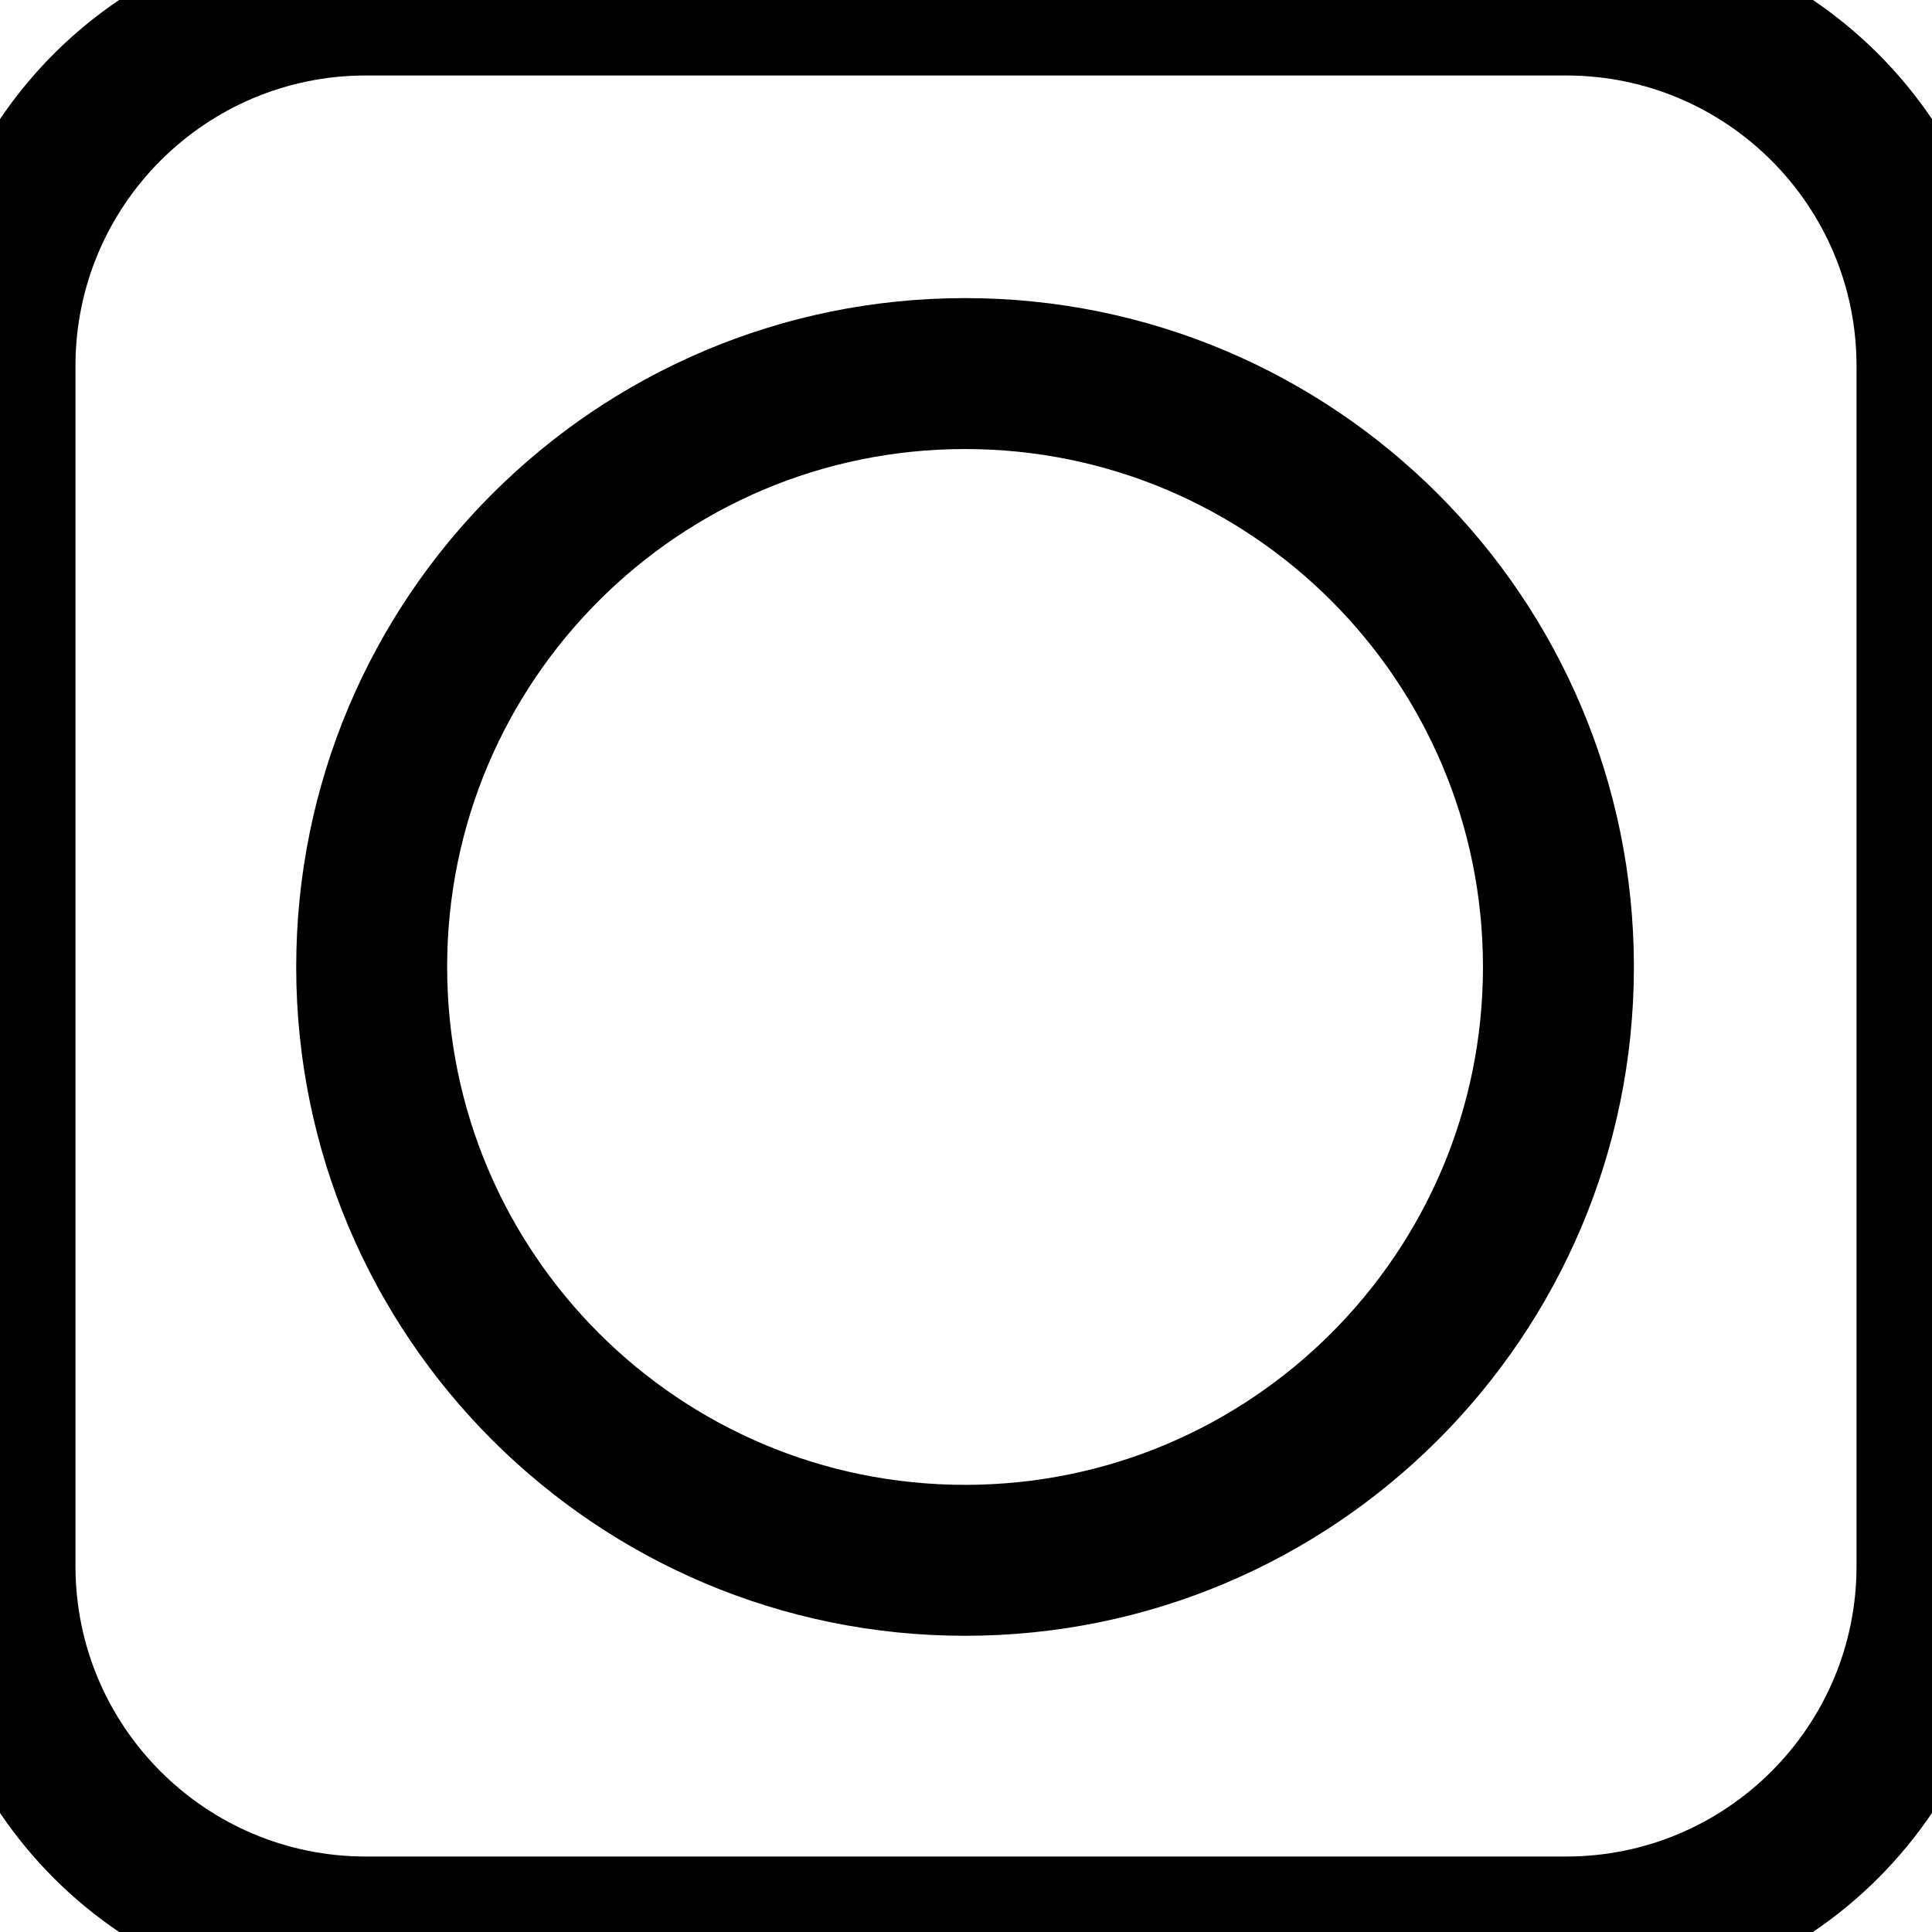
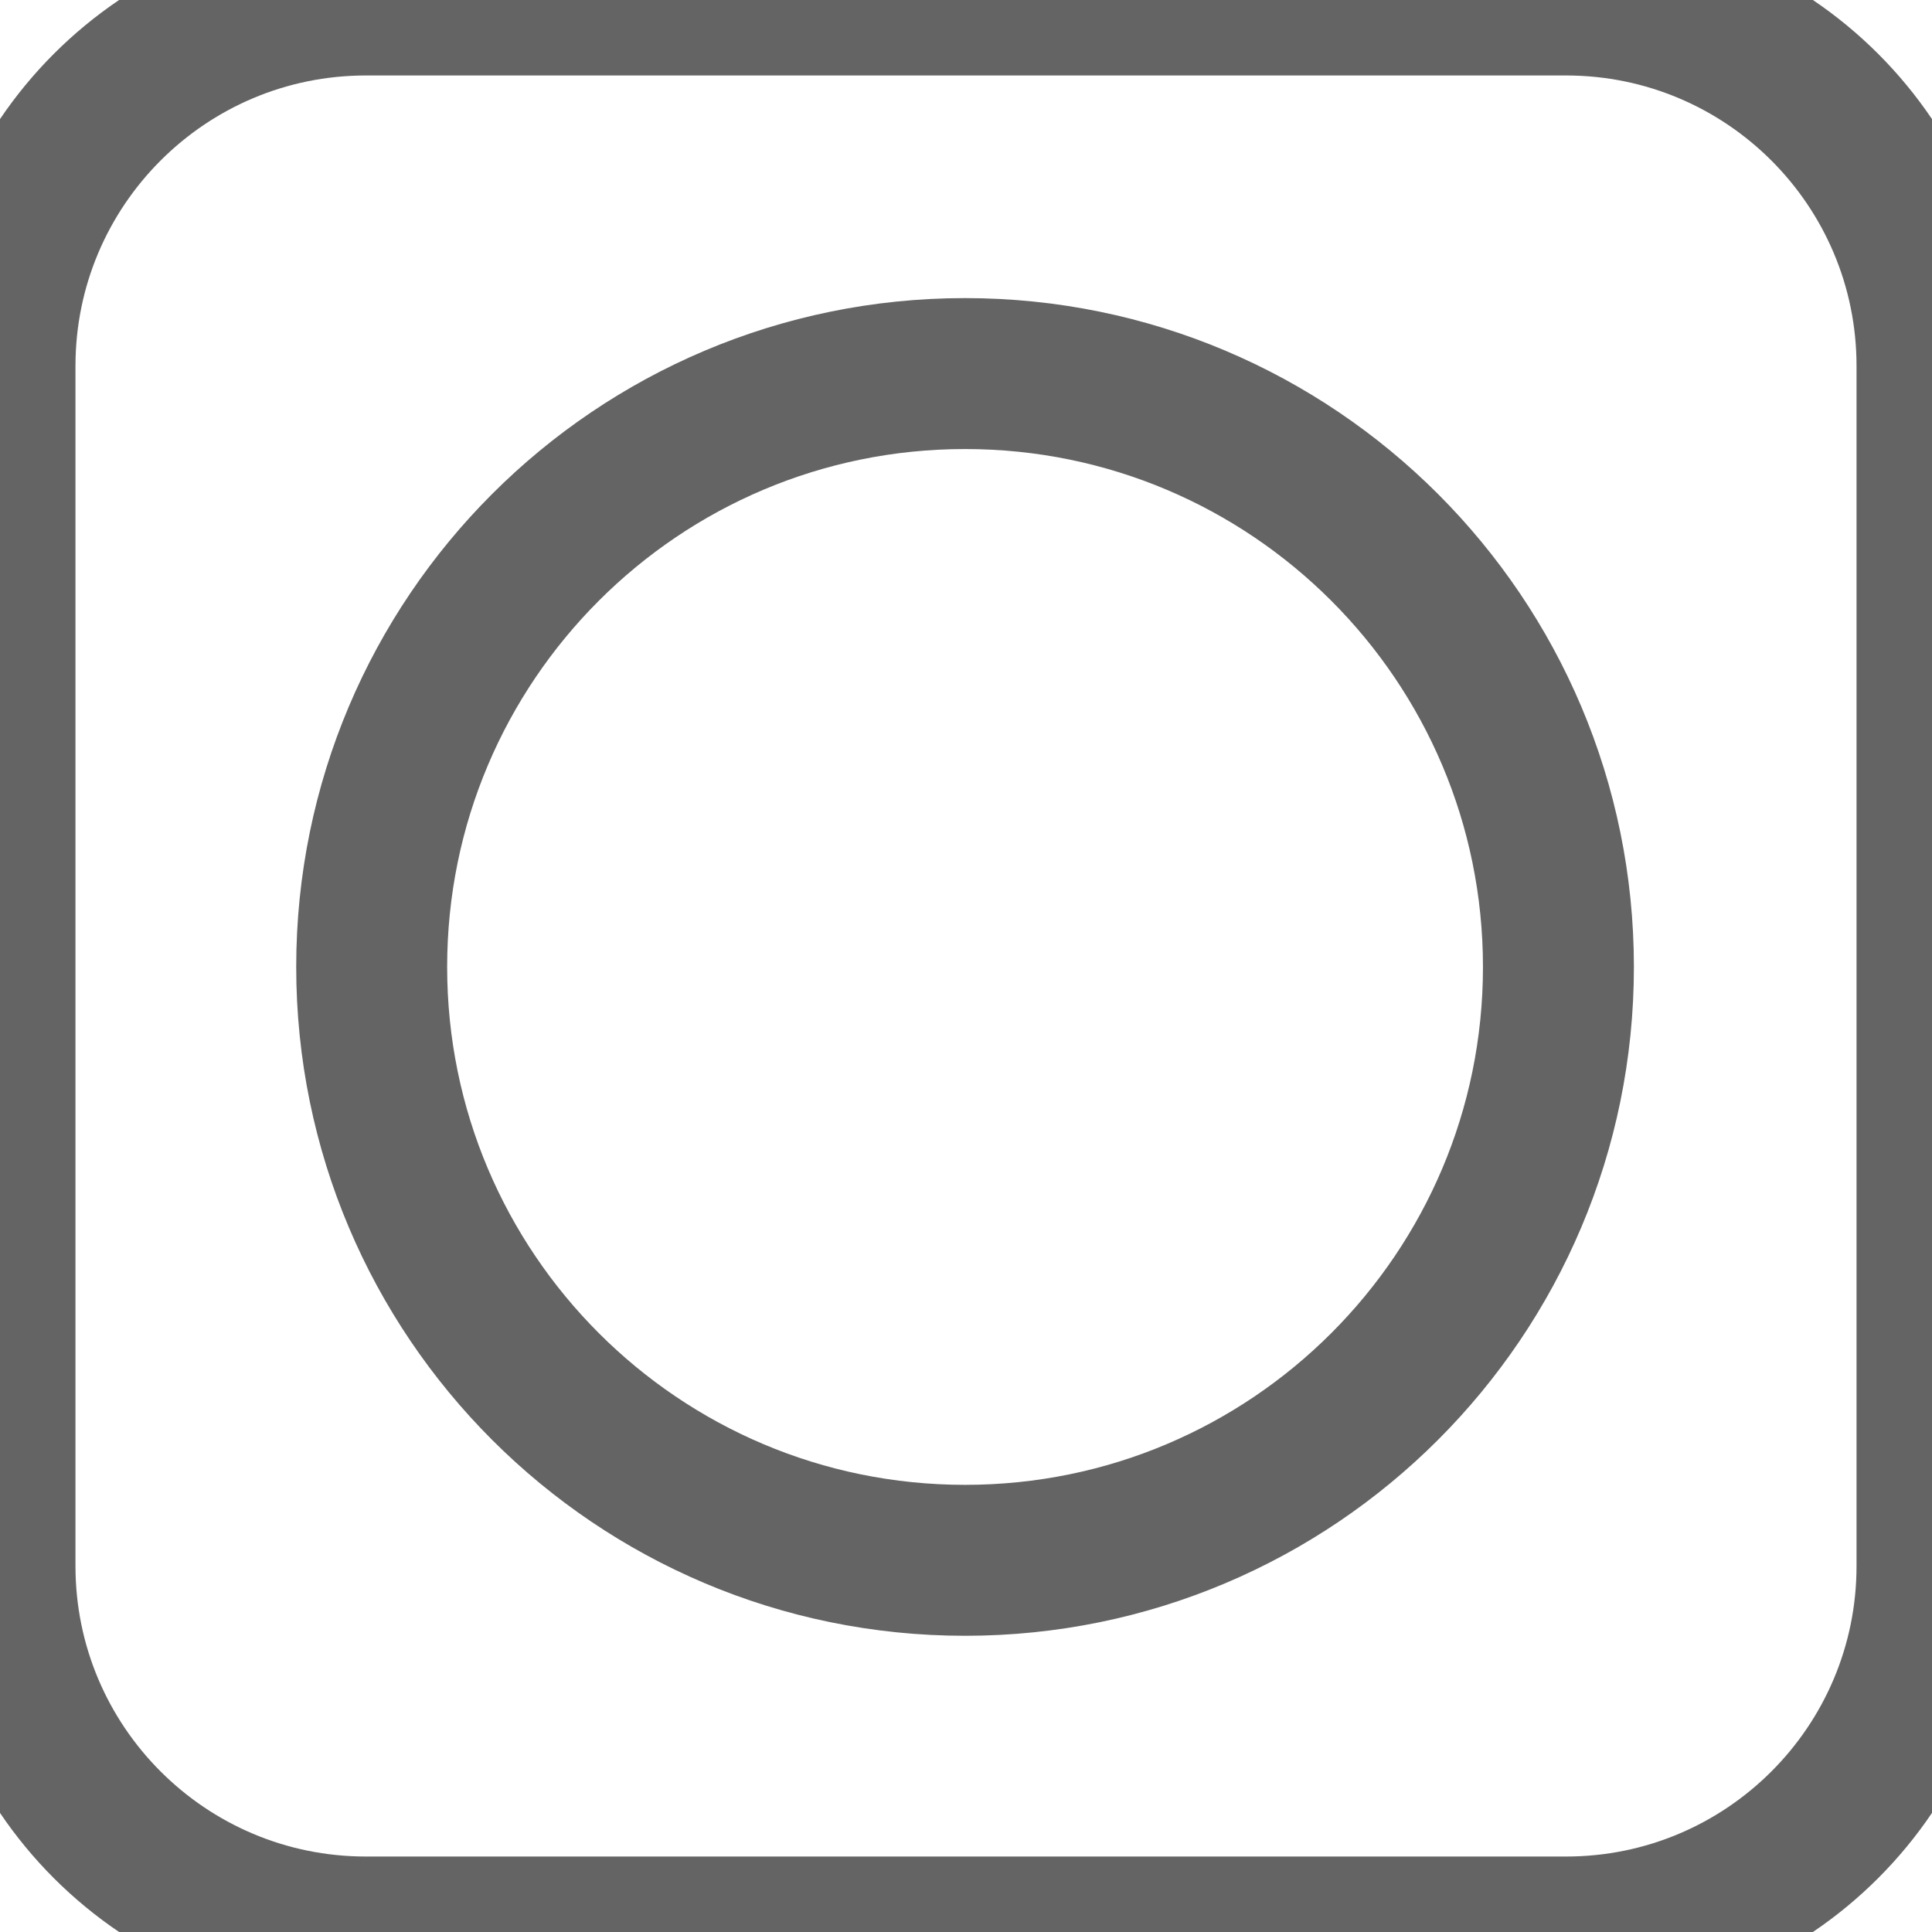
<svg xmlns="http://www.w3.org/2000/svg" width="128" height="128" viewBox="0 0 128 128">
-   <path id="Rectangle-arrondi-copie" fill="#000000" fill-rule="evenodd" stroke="#000000" stroke-width="10" stroke-linecap="round" stroke-linejoin="round" visibility="hidden" d="M 24.25 128 C 10.857 128 0 117.143 0 103.75 L 0 24.25 C 0 10.857 10.857 0 24.25 0 L 103.75 0 C 117.143 0 128 10.857 128 24.25 L 128 103.75 C 128 117.143 117.143 128 103.75 128 L 24.25 128 Z M 63.938 103.375 C 85.649 103.375 103.25 85.774 103.25 64.062 C 103.25 42.351 85.649 24.75 63.938 24.75 C 42.226 24.75 24.625 42.351 24.625 64.062 C 24.625 85.774 42.226 103.375 63.938 103.375 Z" />
-   <path id="Rectangle-arrondi-copie-2" fill="none" stroke="#000000" stroke-width="10" stroke-linecap="round" stroke-linejoin="round" d="M 24.25 128 C 10.857 128 0 117.143 0 103.75 L 0 24.25 C 0 10.857 10.857 0 24.25 0 L 103.75 0 C 117.143 0 128 10.857 128 24.25 L 128 103.75 C 128 117.143 117.143 128 103.75 128 L 24.25 128 Z M 63.938 103.375 C 85.649 103.375 103.25 85.774 103.25 64.062 C 103.25 42.351 85.649 24.75 63.938 24.75 C 42.226 24.75 24.625 42.351 24.625 64.062 C 24.625 85.774 42.226 103.375 63.938 103.375 Z" />
+   <path id="Rectangle-arrondi-copie" fill="#929292" fill-rule="evenodd" stroke="#646464" stroke-width="10" stroke-linecap="round" stroke-linejoin="round" visibility="hidden" d="M 24.25 128 C 10.857 128 0 117.143 0 103.75 L 0 24.25 C 0 10.857 10.857 0 24.25 0 L 103.75 0 C 117.143 0 128 10.857 128 24.25 L 128 103.75 C 128 117.143 117.143 128 103.75 128 L 24.25 128 Z M 63.938 103.375 C 85.649 103.375 103.25 85.774 103.25 64.062 C 103.25 42.351 85.649 24.75 63.938 24.75 C 42.226 24.75 24.625 42.351 24.625 64.062 C 24.625 85.774 42.226 103.375 63.938 103.375 Z" />
+   <path id="Rectangle-arrondi-copie-2" fill="none" stroke="#646464" stroke-width="10" stroke-linecap="round" stroke-linejoin="round" d="M 24.25 128 C 10.857 128 0 117.143 0 103.75 L 0 24.25 C 0 10.857 10.857 0 24.25 0 L 103.75 0 C 117.143 0 128 10.857 128 24.25 L 128 103.75 C 128 117.143 117.143 128 103.75 128 L 24.25 128 Z M 63.938 103.375 C 85.649 103.375 103.25 85.774 103.25 64.062 C 103.25 42.351 85.649 24.75 63.938 24.75 C 42.226 24.75 24.625 42.351 24.625 64.062 C 24.625 85.774 42.226 103.375 63.938 103.375 Z" />
</svg>
